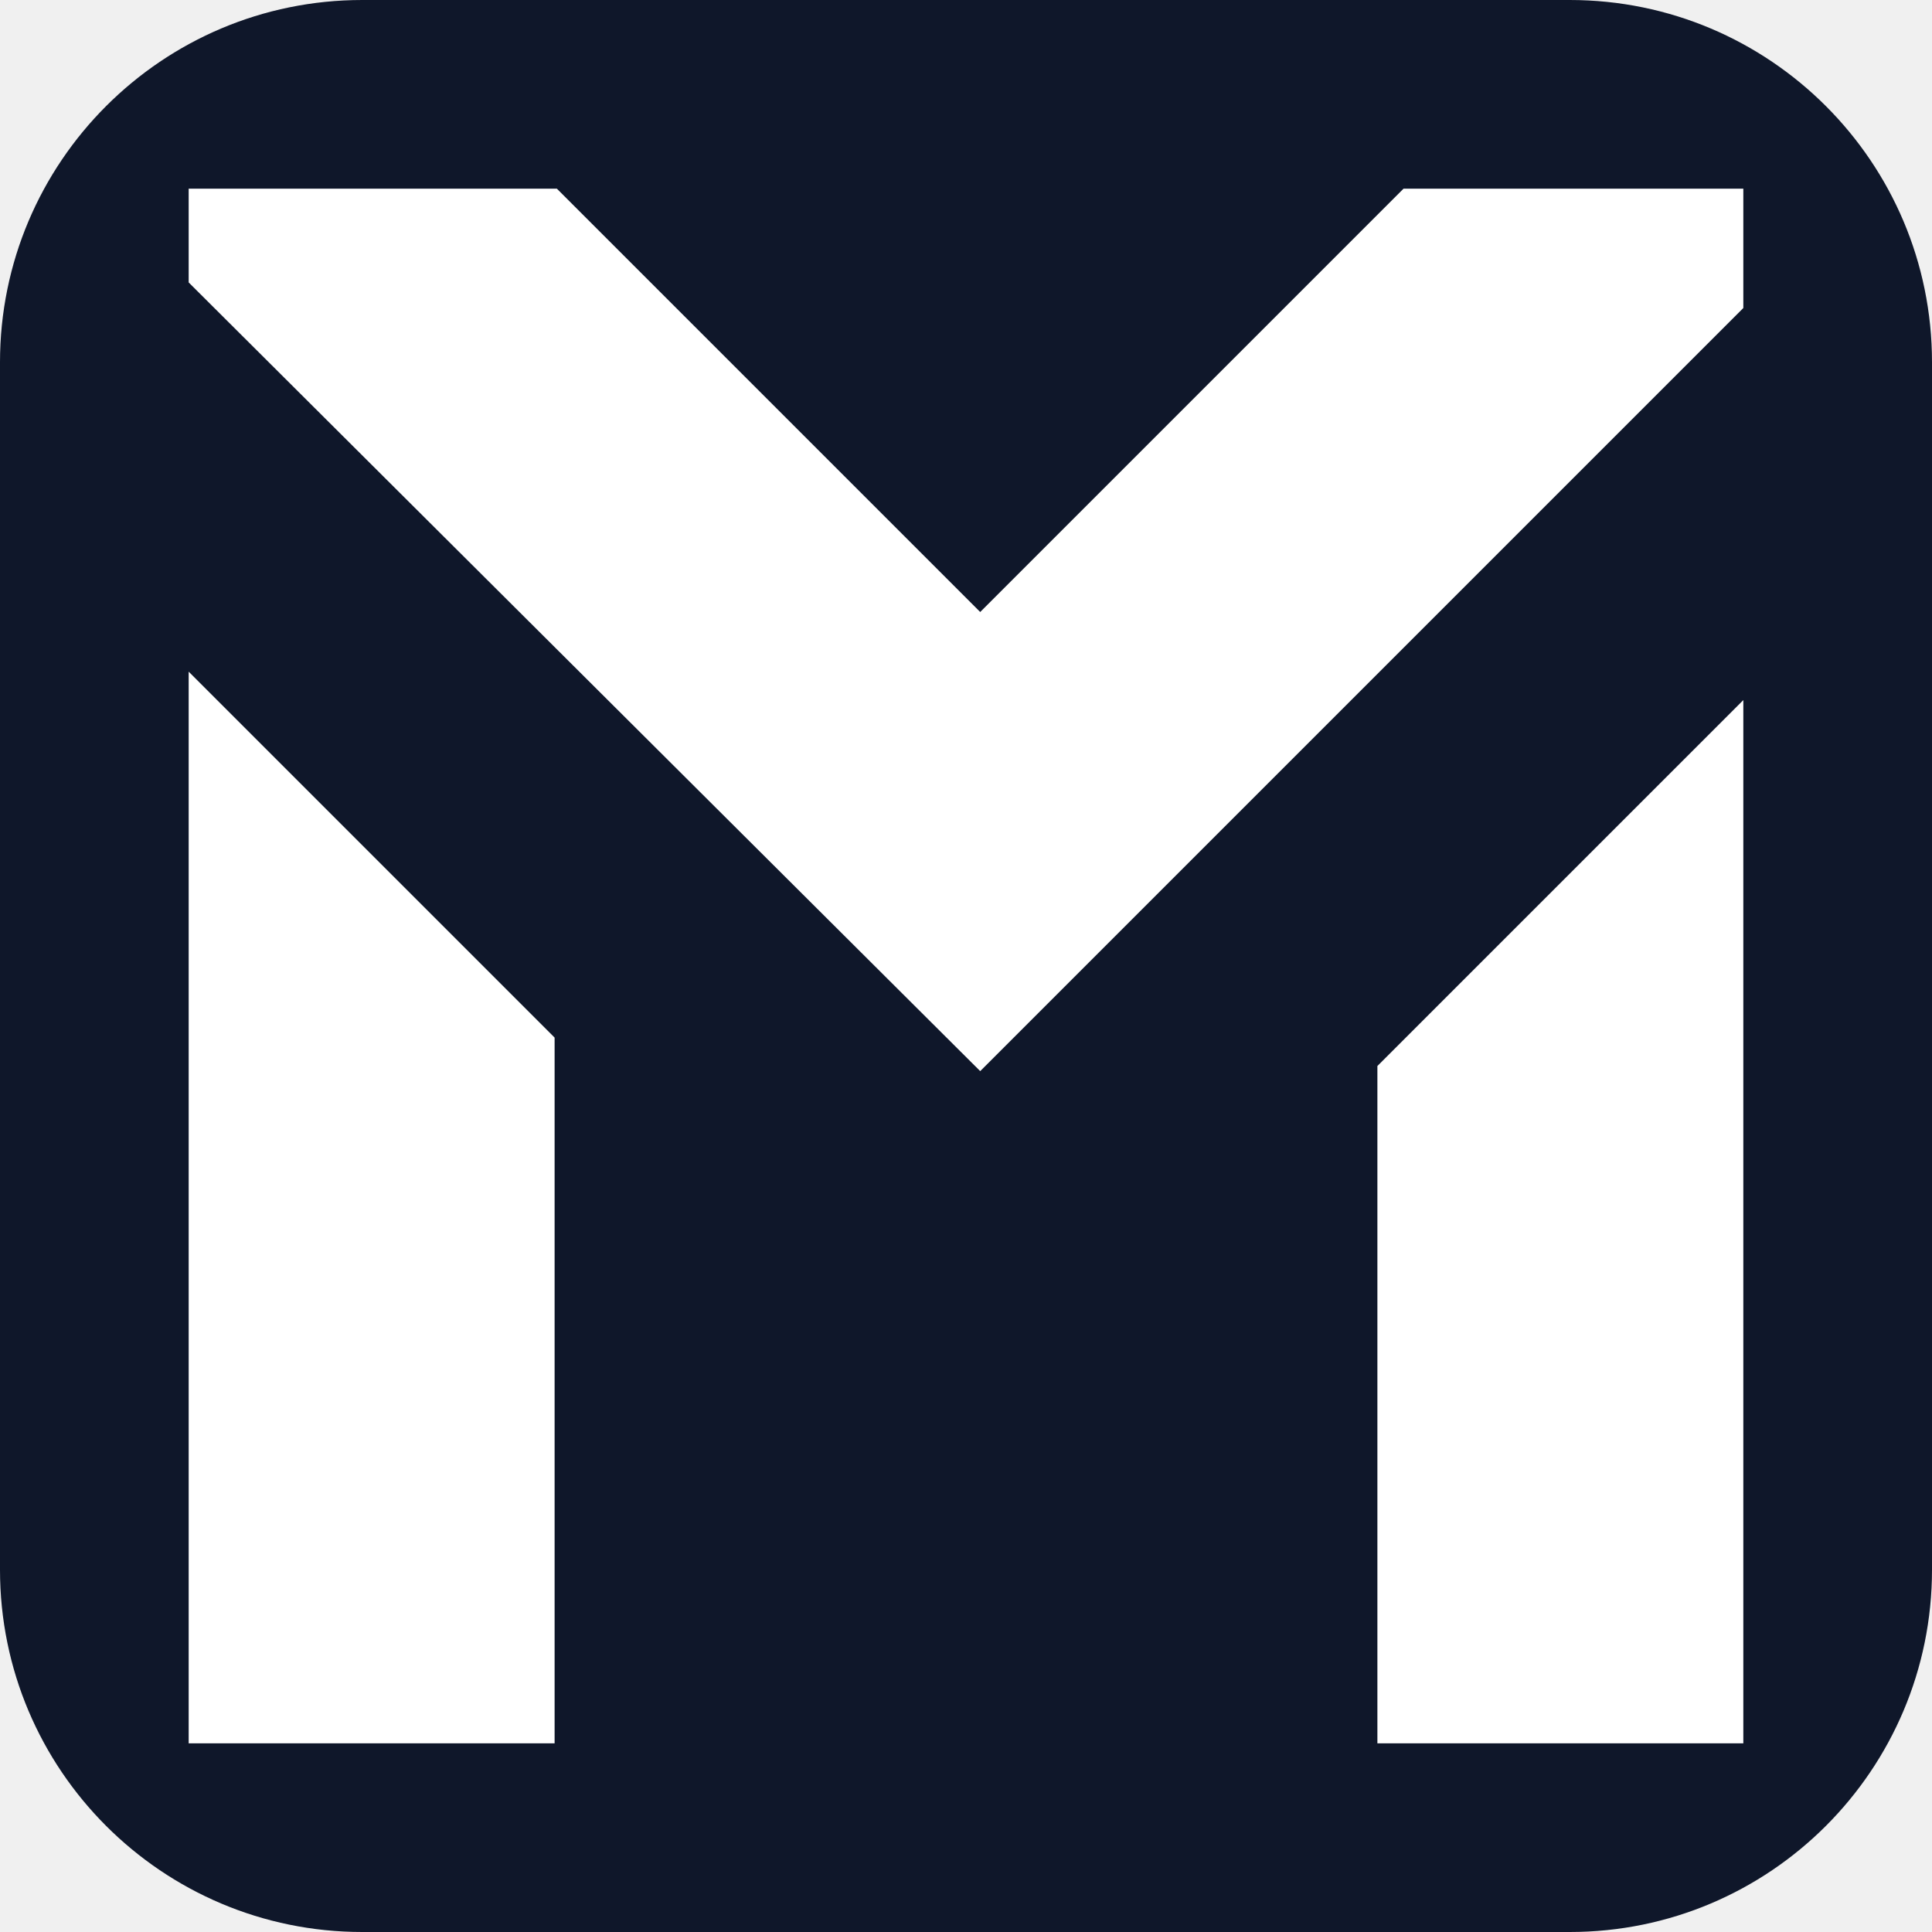
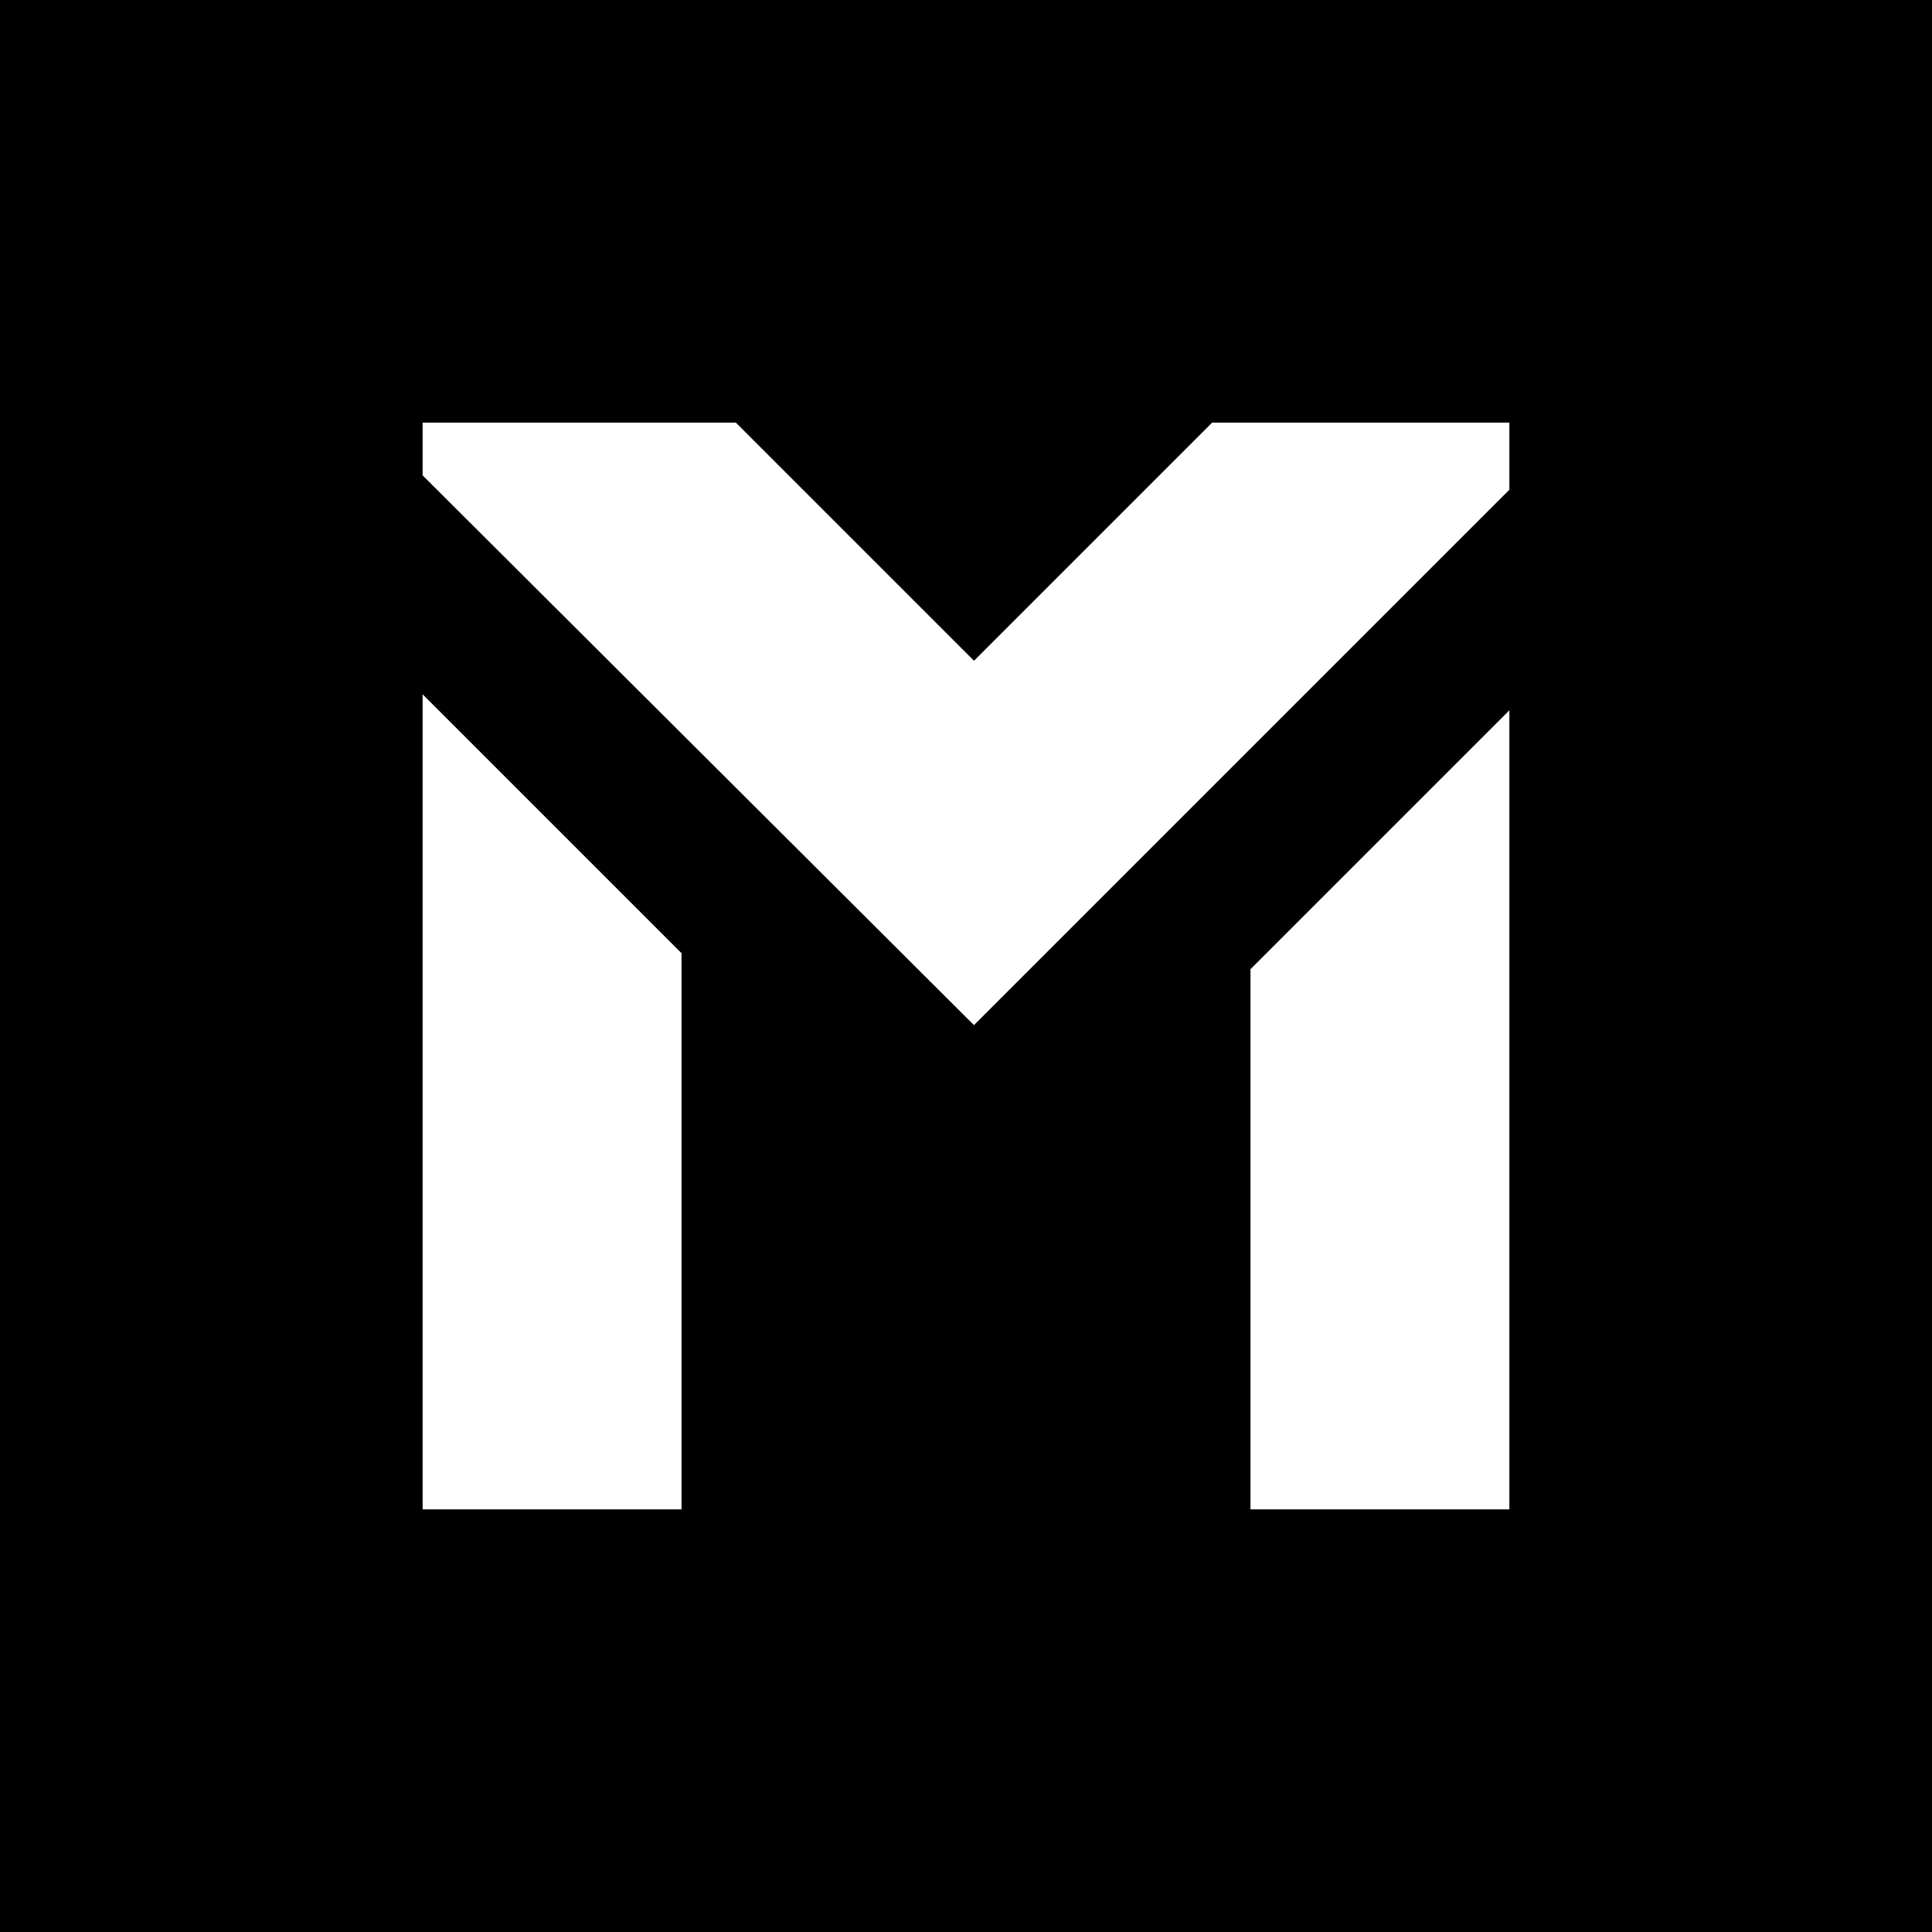
- <svg xmlns="http://www.w3.org/2000/svg" viewBox="0 0 1024 1024" width="32" height="32">
-   <rect width="1024" height="1024" rx="192" fill="#0f172a" />
-   <path d="M295.153 100l224.376 224.376L743.906 100H924v63.247L519.529 567.718 100 149.694V100h195.153zM100 356l193.953 193.953V924H100V356z m824 15.059v552.941H730.047V565.012L924 371.059z" fill="white" />
+ <svg xmlns="http://www.w3.org/2000/svg" viewBox="0 0 64 64" width="64" height="64">
+   <path fill="#000000" d="M0 0H64V64H0Z" />
+   <path fill="#FFFFFF" transform="translate(8 8) scale(0.75) translate(8 8) scale(0.046875)" d="M295.153 0l224.376 224.376L743.906 0H1024v63.247L519.529 567.718 0 49.694V0h295.153zM0 256l243.953 243.953V1024H0V256z m1024 15.059v752.941H780.047V515.012L1024 271.059z" />
</svg>
